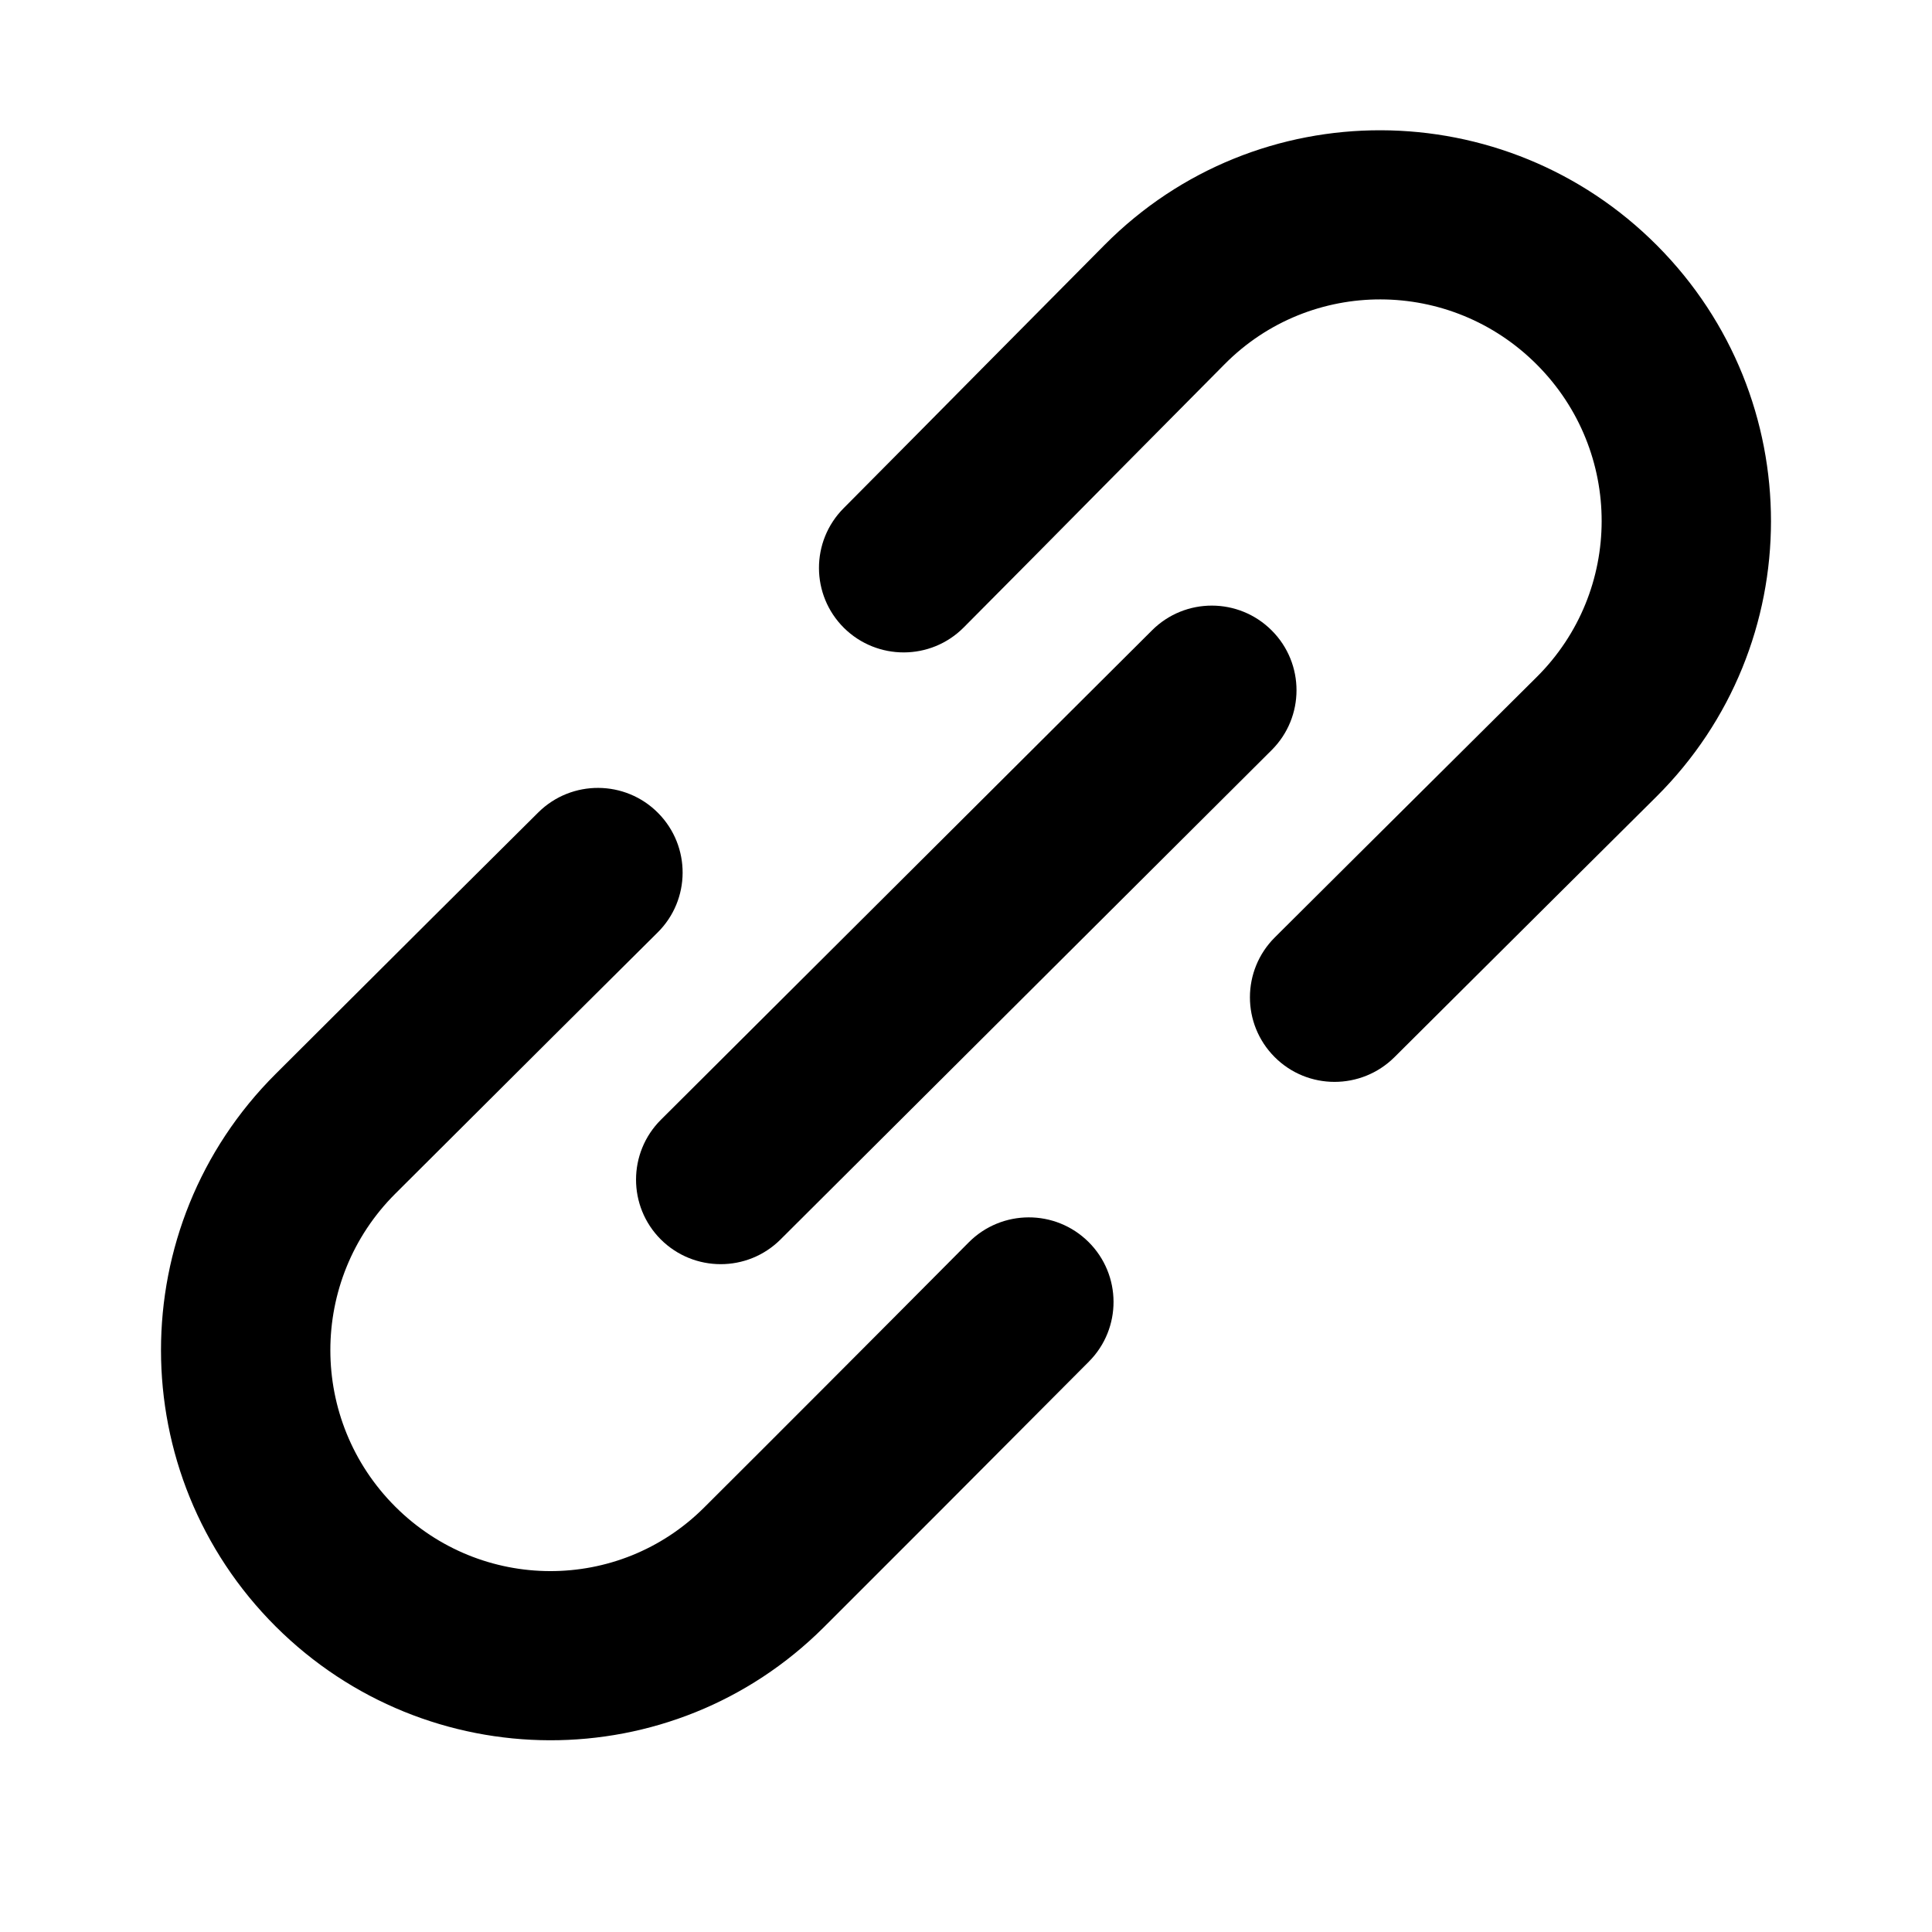
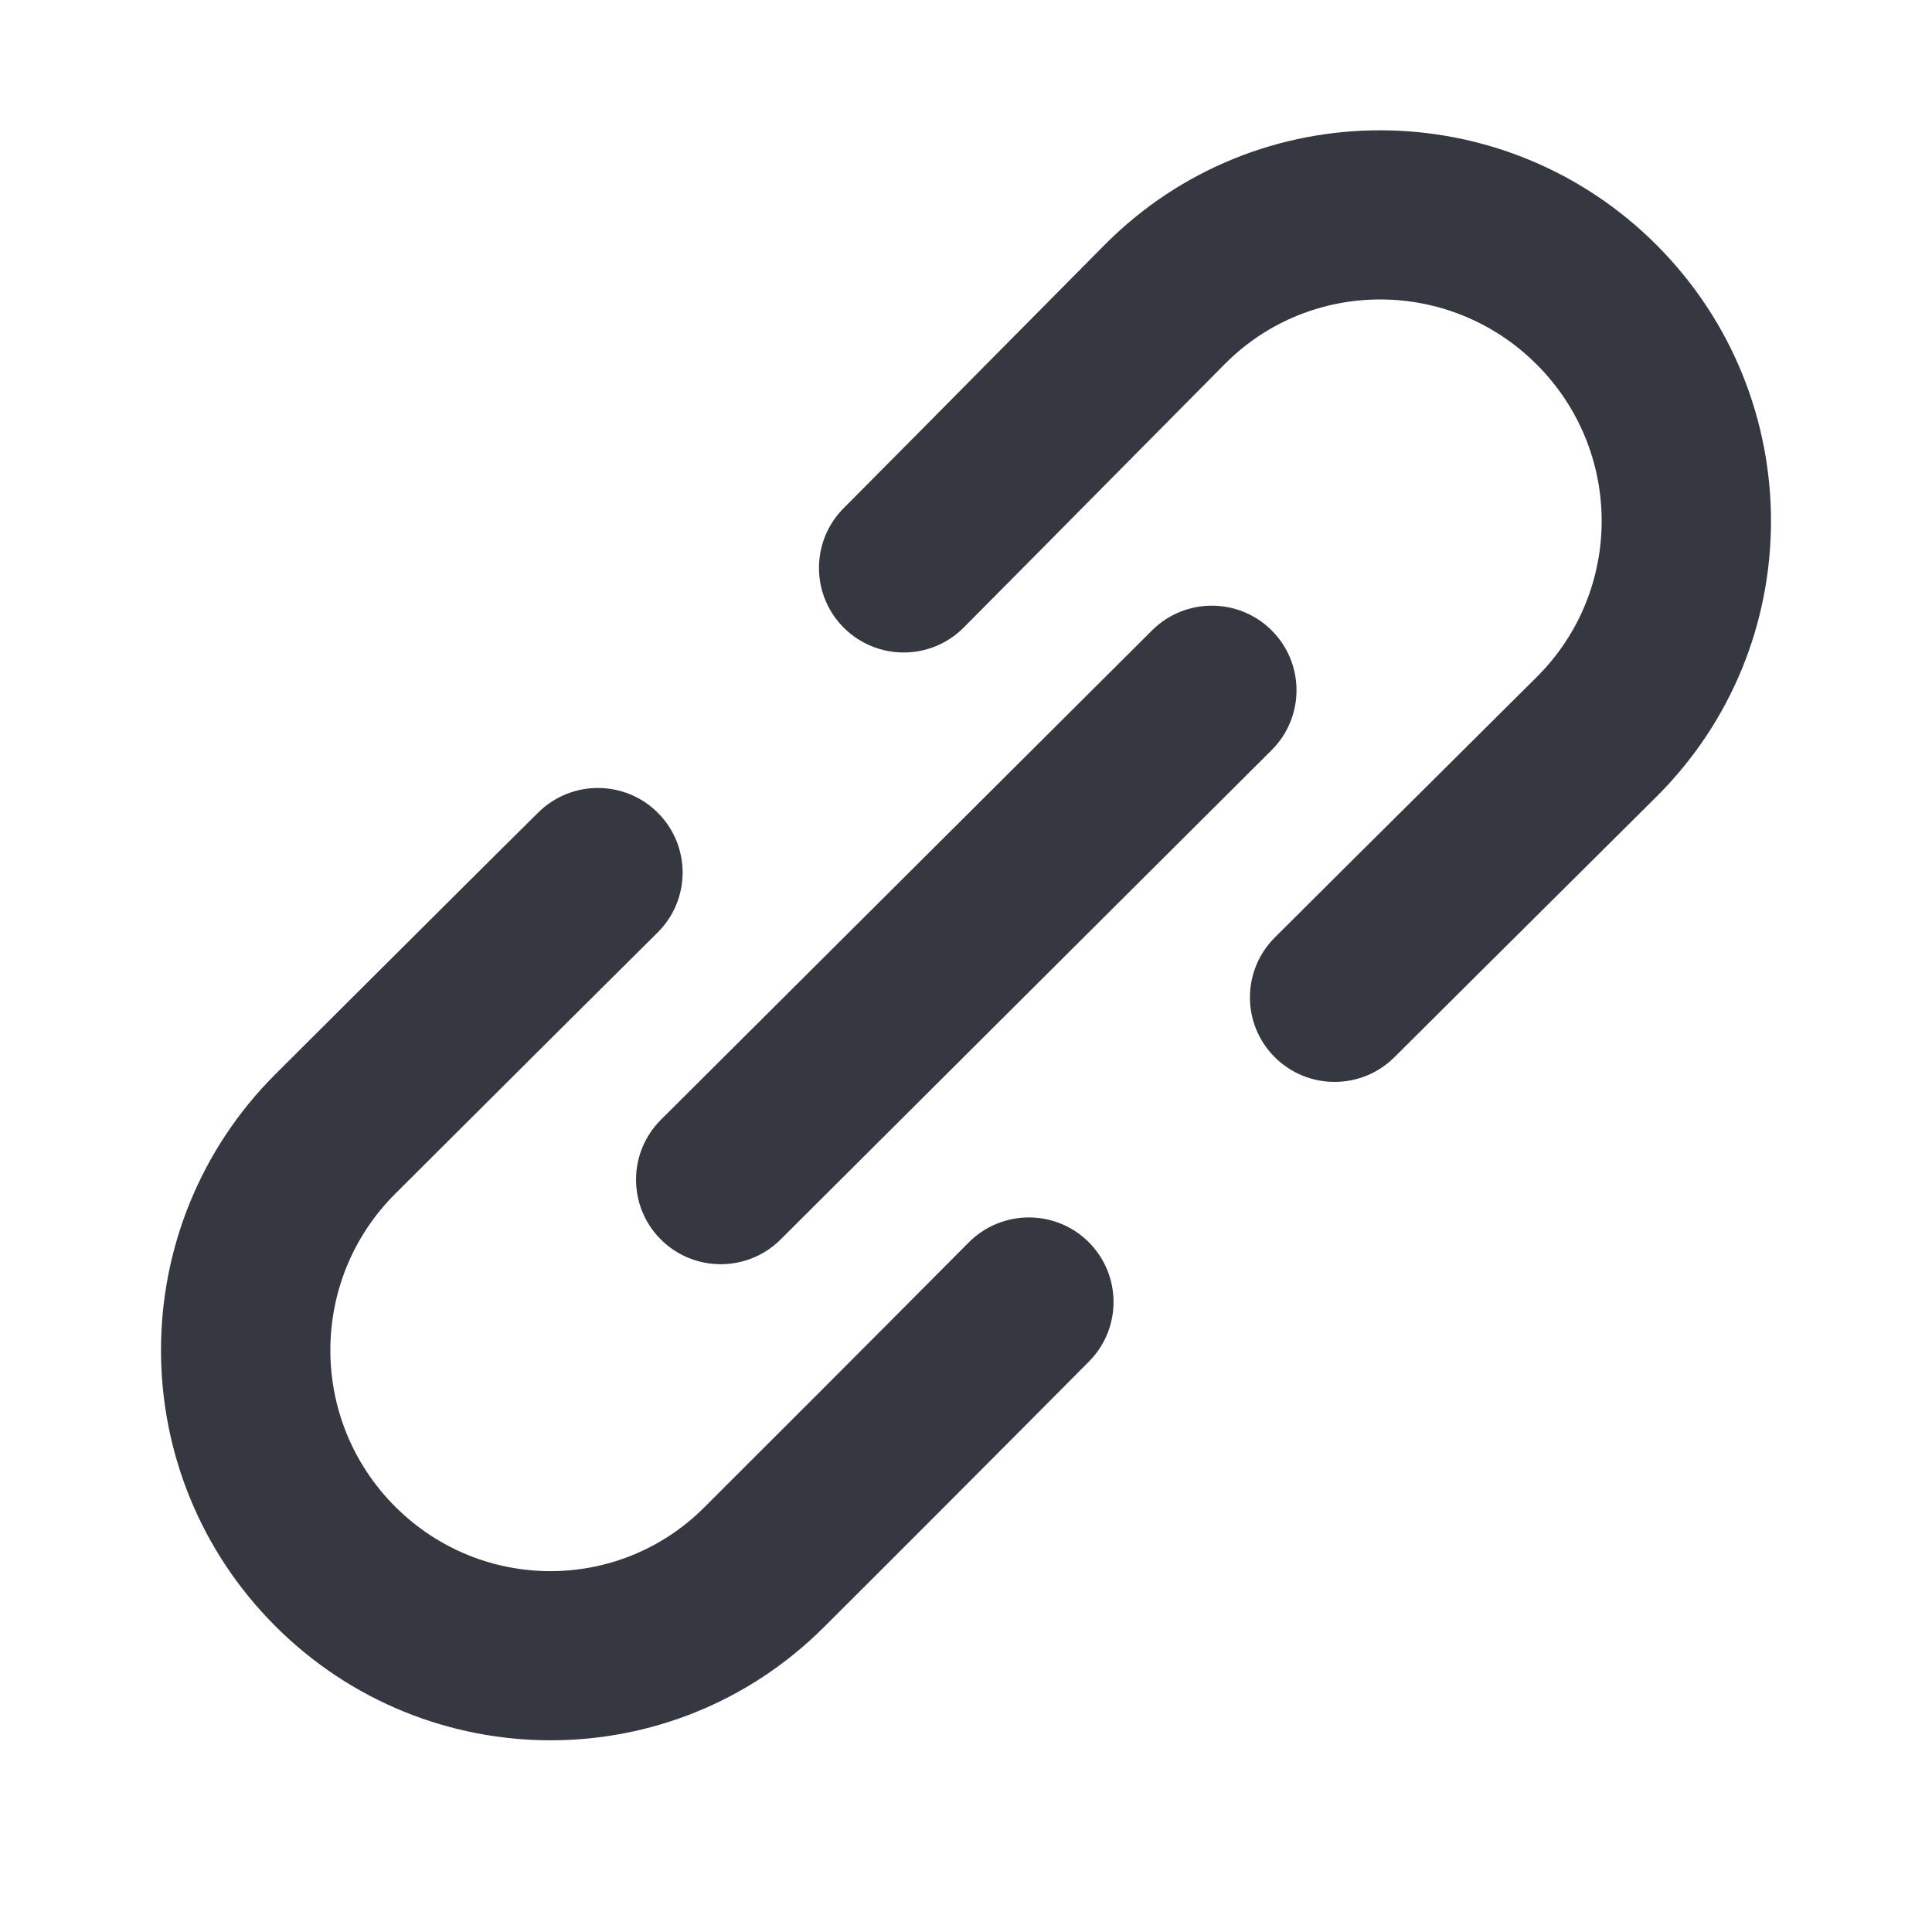
<svg xmlns="http://www.w3.org/2000/svg" viewBox="0 0 24 24">
-   <path fill-rule="evenodd" clip-rule="evenodd" d="M8.176 10.1C8.584 10.513 8.581 11.178 8.167 11.586 7.711 12.037 6.265 13.477 4.911 14.828 3.834 15.902 3.835 17.644 4.912 18.718 5.978 19.78 7.688 19.783 8.746 18.728 9.606 17.871 10.693 16.783 12.034 15.433 12.444 15.021 13.11 15.019 13.522 15.428 13.934 15.837 13.937 16.502 13.527 16.914 12.184 18.265 11.095 19.355 10.233 20.215 8.346 22.096 5.306 22.079 3.426 20.206 1.526 18.311 1.524 15.236 3.424 13.341 4.776 11.992 6.227 10.547 6.688 10.091 7.101 9.683 7.768 9.687 8.176 10.1ZM13.721 3.043C15.617 1.132 18.697 1.152 20.586 3.051 22.471 4.946 22.475 8.009 20.575 9.898 20.149 10.322 19.724 10.744 19.299 11.166 18.64 11.822 17.981 12.476 17.322 13.133 16.91 13.542 16.244 13.542 15.834 13.131 15.424 12.72 15.425 12.055 15.836 11.645 16.495 10.988 17.157 10.331 17.818 9.674 18.243 9.252 18.667 8.831 19.09 8.41 20.163 7.343 20.166 5.609 19.094 4.532 18.019 3.451 16.28 3.449 15.215 4.522 14.724 5.016 14.231 5.515 13.736 6.014 13.148 6.609 12.559 7.204 11.972 7.794 11.563 8.206 10.897 8.208 10.484 7.8 10.072 7.391 10.07 6.726 10.479 6.314 11.068 5.721 11.652 5.132 12.236 4.541 12.729 4.043 13.223 3.544 13.721 3.043Z" />
-   <path fill-rule="evenodd" clip-rule="evenodd" d="M15.798 7.832C16.209 8.243 16.208 8.908 15.797 9.318L9.696 15.397C9.285 15.807 8.619 15.806 8.208 15.396C7.798 14.985 7.799 14.32 8.21 13.91L14.311 7.83C14.722 7.42 15.388 7.421 15.798 7.832Z" />
+   <path fill-rule="evenodd" clip-rule="evenodd" d="M8.176 10.101C8.584 10.513 8.581 11.178 8.167 11.586C7.711 12.037 6.265 13.477 4.911 14.828C3.834 15.902 3.835 17.645 4.912 18.719C5.978 19.781 7.688 19.783 8.746 18.728C9.606 17.871 10.693 16.783 12.034 15.434C12.444 15.022 13.11 15.02 13.522 15.428C13.934 15.837 13.937 16.502 13.527 16.914C12.184 18.266 11.095 19.356 10.233 20.215C8.346 22.097 5.306 22.079 3.426 20.206C1.526 18.312 1.524 15.237 3.424 13.341C4.776 11.993 6.227 10.547 6.688 10.092C7.101 9.684 7.768 9.688 8.176 10.101Z" fill="#353741" />
+   <path fill-rule="evenodd" clip-rule="evenodd" d="M13.721 3.043C15.617 1.133 18.697 1.152 20.586 3.051C22.471 4.946 22.475 8.009 20.575 9.899C20.149 10.322 19.724 10.745 19.299 11.167C18.64 11.822 17.981 12.476 17.322 13.133C16.91 13.543 16.244 13.542 15.834 13.131C15.424 12.721 15.425 12.056 15.836 11.646C16.495 10.988 17.157 10.331 17.818 9.675C18.243 9.253 18.667 8.831 19.09 8.41C20.163 7.343 20.166 5.609 19.094 4.532C18.019 3.452 16.28 3.45 15.215 4.522C14.724 5.017 14.231 5.515 13.736 6.015C13.148 6.609 12.559 7.205 11.972 7.795C11.563 8.207 10.897 8.209 10.484 7.8C10.072 7.391 10.07 6.726 10.479 6.314C11.068 5.722 11.652 5.132 12.236 4.542C12.729 4.044 13.223 3.545 13.721 3.043Z" fill="#353741" />
+   <path fill-rule="evenodd" clip-rule="evenodd" d="M15.798 7.832C16.209 8.243 16.208 8.908 15.797 9.318L9.696 15.398C9.285 15.807 8.619 15.807 8.208 15.396C7.798 14.985 7.799 14.32 8.21 13.91L14.311 7.831C14.722 7.421 15.388 7.422 15.798 7.832Z" fill="#353741" />
</svg>
